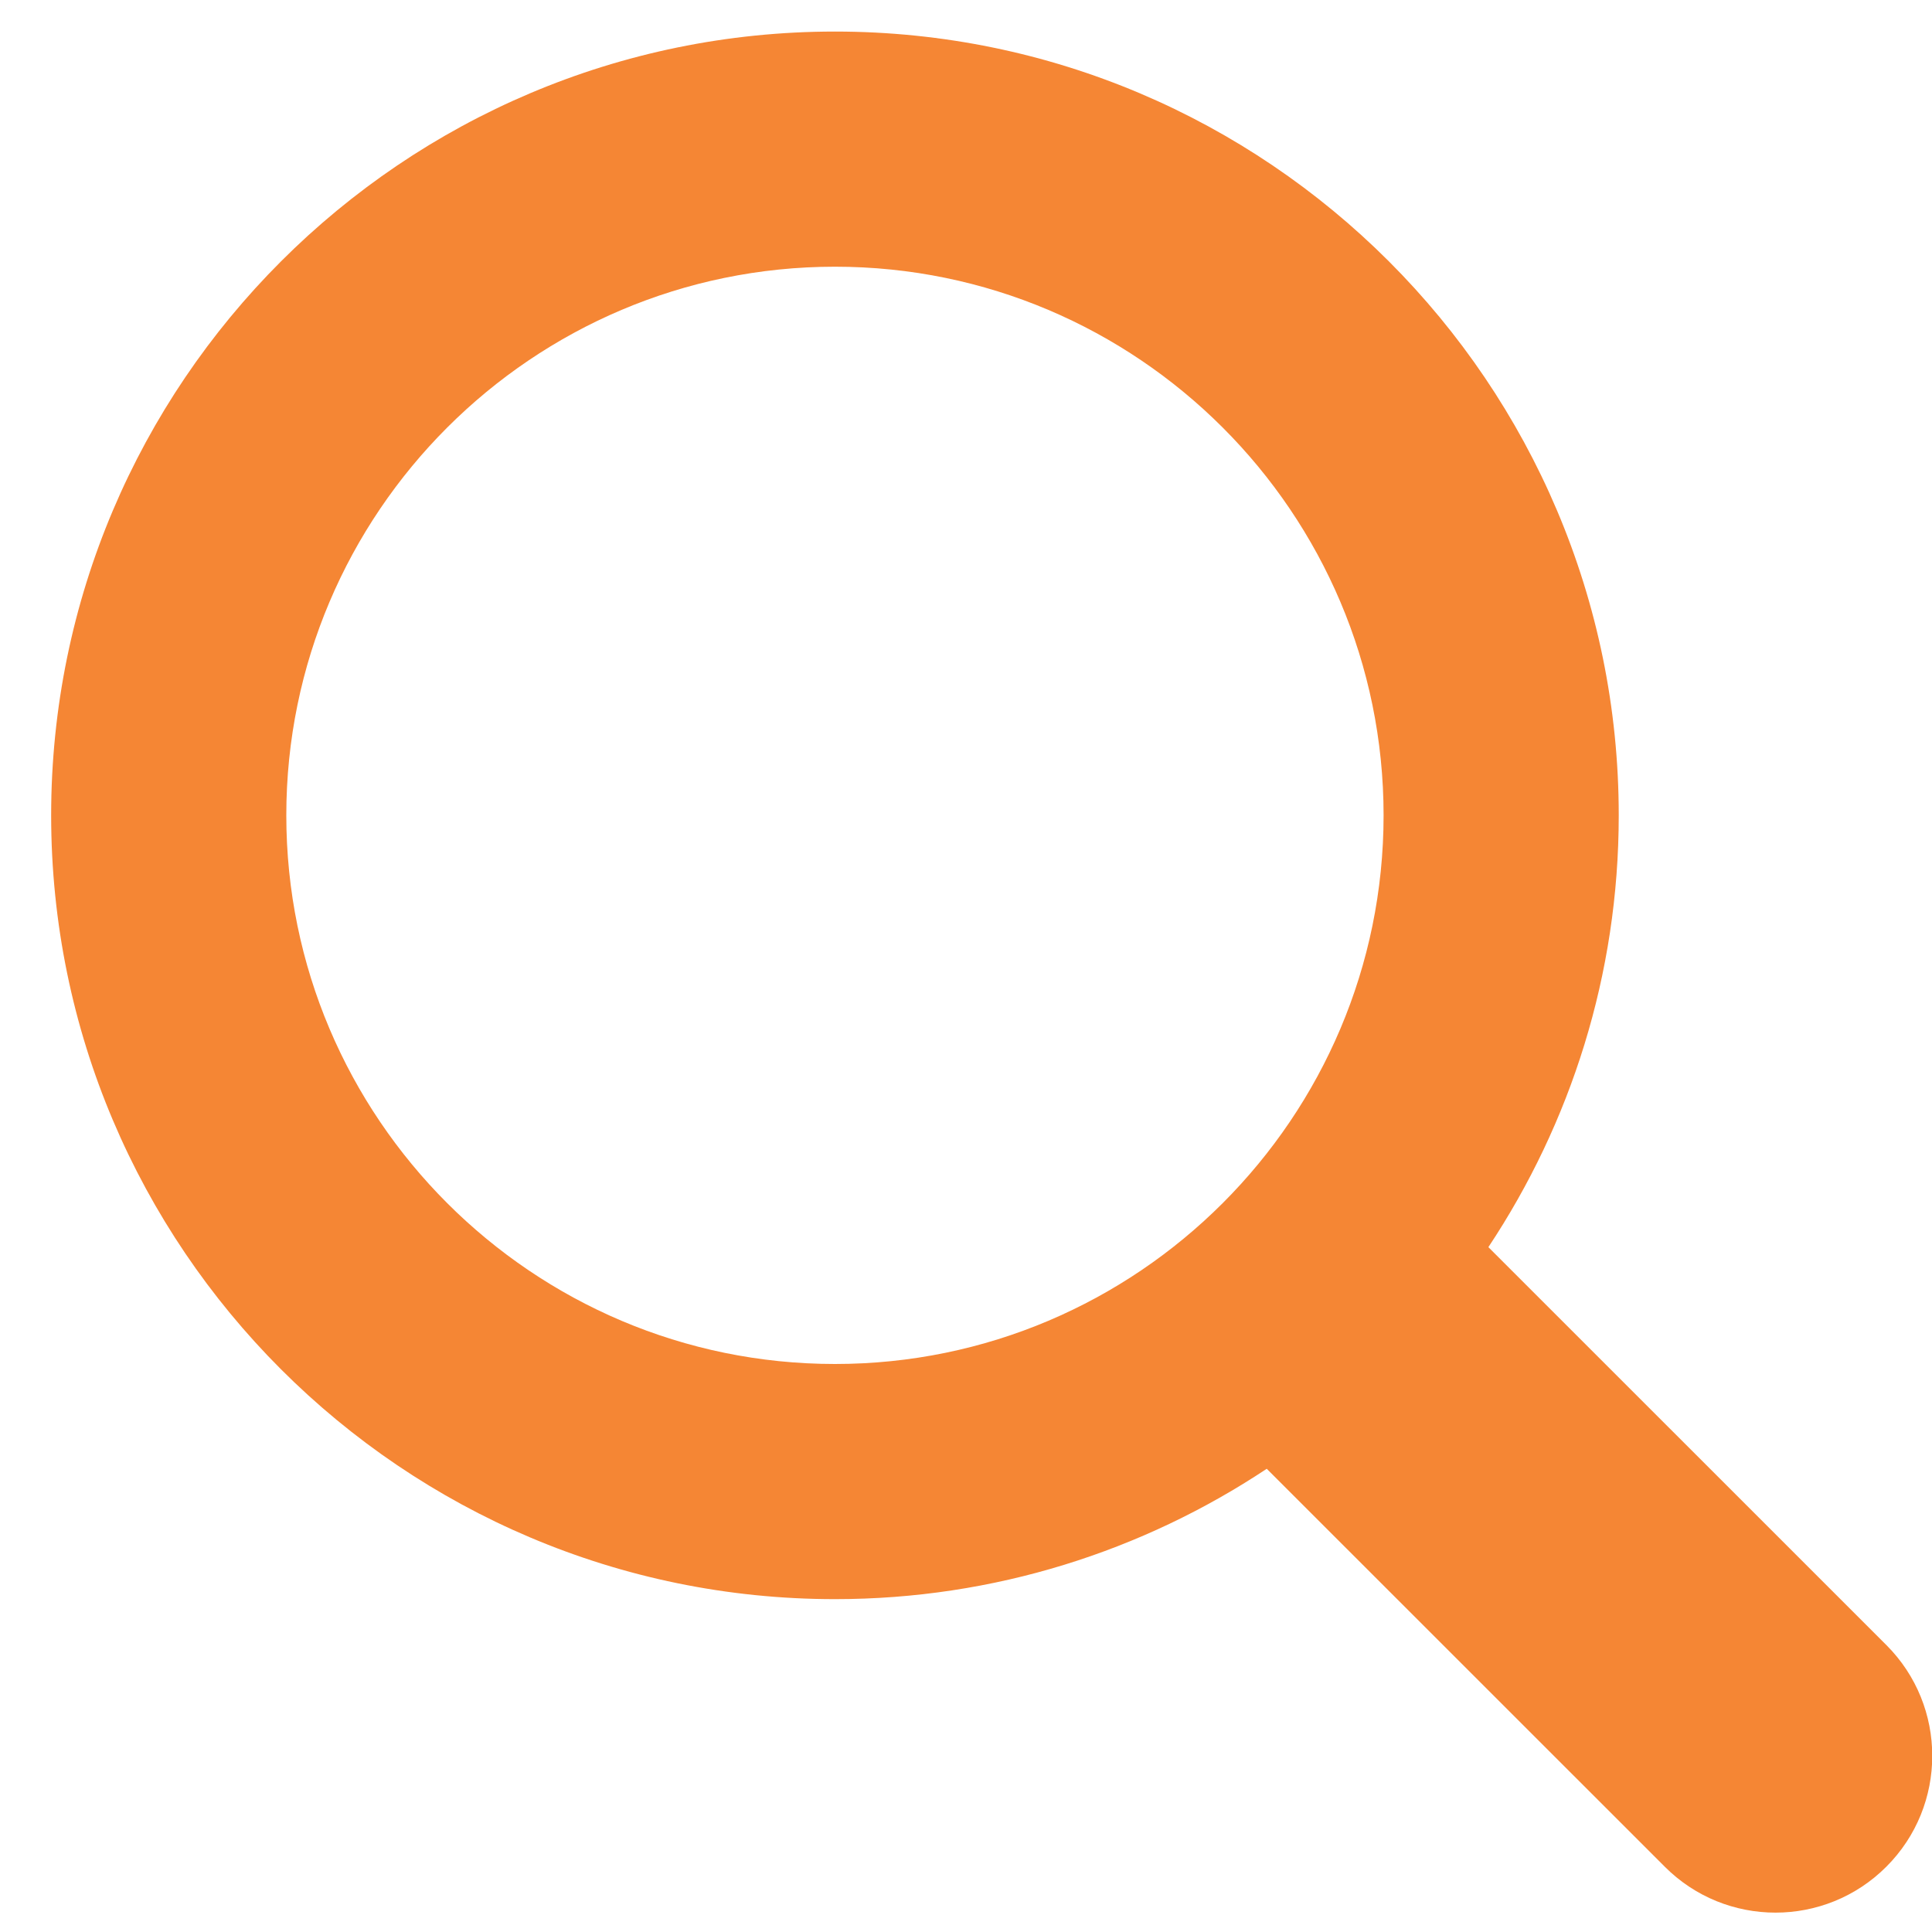
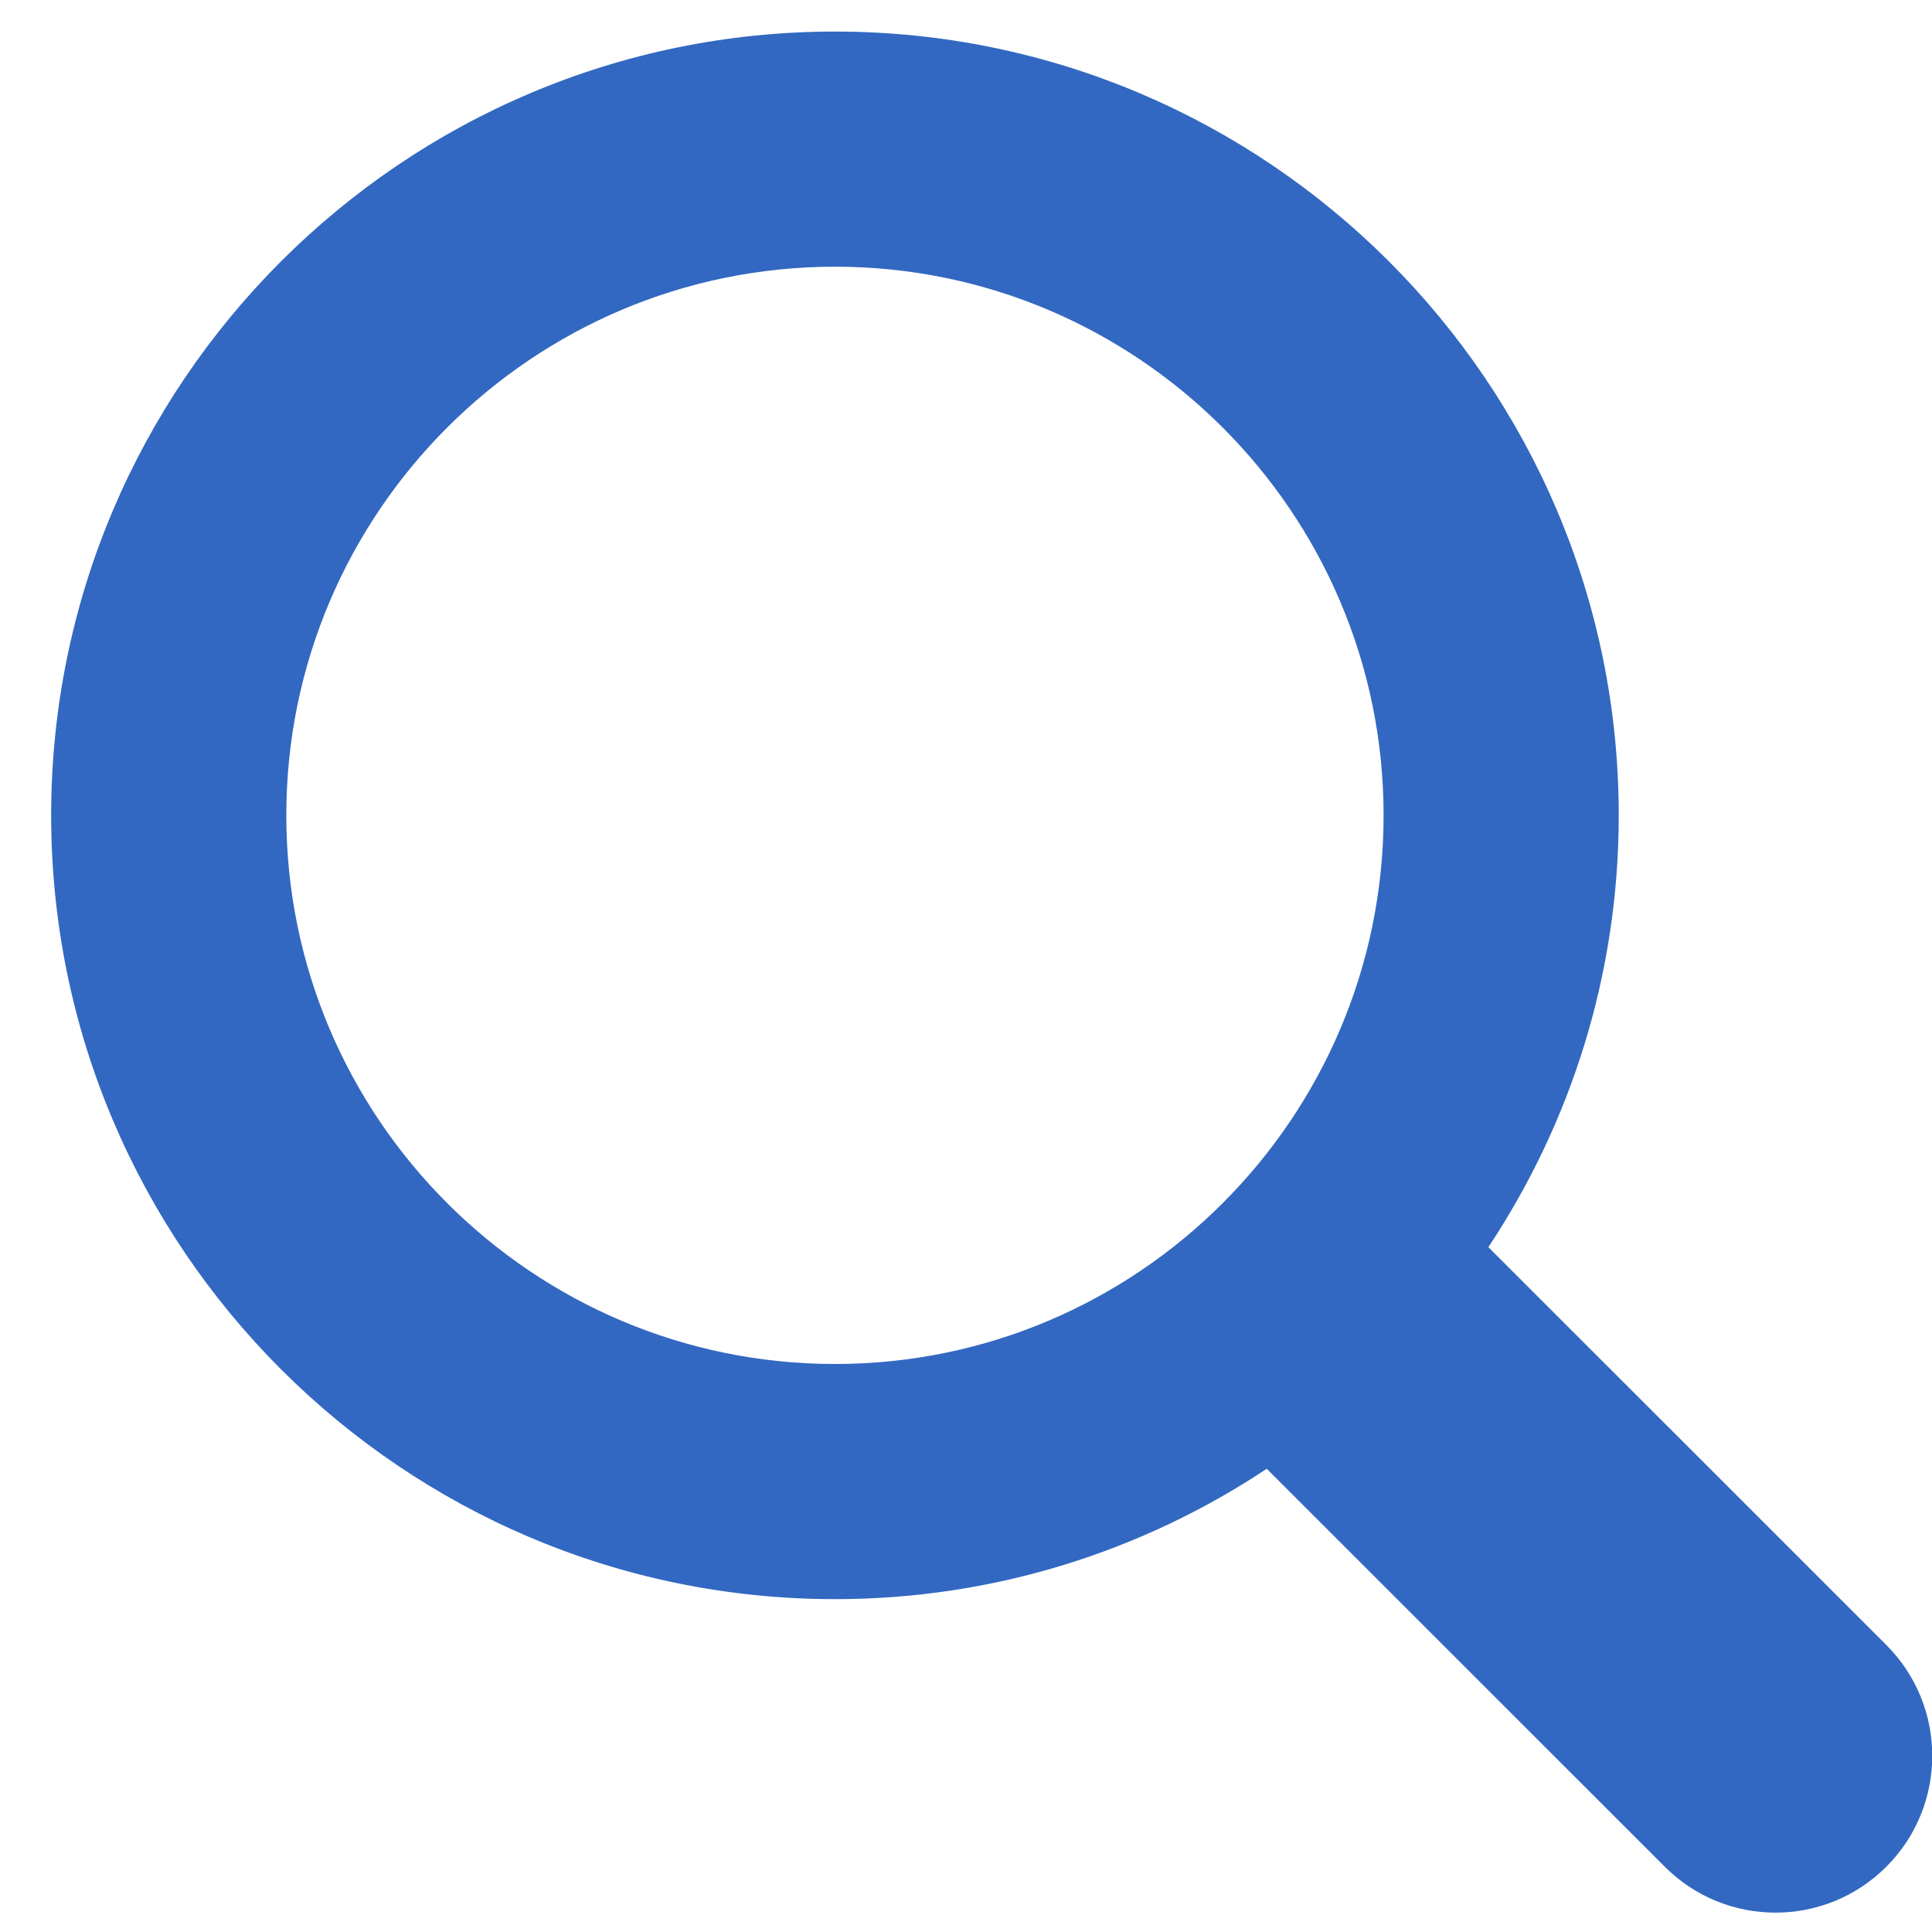
<svg xmlns="http://www.w3.org/2000/svg" width="21" height="21" viewBox="0 0 21 21" fill="none">
-   <path d="M20.504 17.881L16.178 13.556C17.072 12.209 17.595 10.596 17.595 8.862C17.595 4.165 13.773 0.343 9.076 0.343C4.378 0.343 0.556 4.165 0.556 8.862C0.556 13.56 4.378 17.382 9.076 17.382C10.809 17.382 12.422 16.859 13.769 15.965L18.095 20.29C18.759 20.956 19.839 20.956 20.504 20.29C21.169 19.625 21.169 18.546 20.504 17.881ZM3.112 8.862C3.112 5.574 5.787 2.899 9.076 2.899C12.364 2.899 15.039 5.574 15.039 8.862C15.039 12.151 12.364 14.826 9.076 14.826C5.787 14.826 3.112 12.151 3.112 8.862Z" fill="#F58634" />
+   <path d="M20.504 17.881L16.178 13.556C17.072 12.209 17.595 10.596 17.595 8.862C17.595 4.165 13.773 0.343 9.076 0.343C4.378 0.343 0.556 4.165 0.556 8.862C0.556 13.56 4.378 17.382 9.076 17.382C10.809 17.382 12.422 16.859 13.769 15.965L18.095 20.29C18.759 20.956 19.839 20.956 20.504 20.29C21.169 19.625 21.169 18.546 20.504 17.881ZM3.112 8.862C3.112 5.574 5.787 2.899 9.076 2.899C12.364 2.899 15.039 5.574 15.039 8.862C15.039 12.151 12.364 14.826 9.076 14.826C5.787 14.826 3.112 12.151 3.112 8.862Z" fill="#3268C1" />
</svg>
